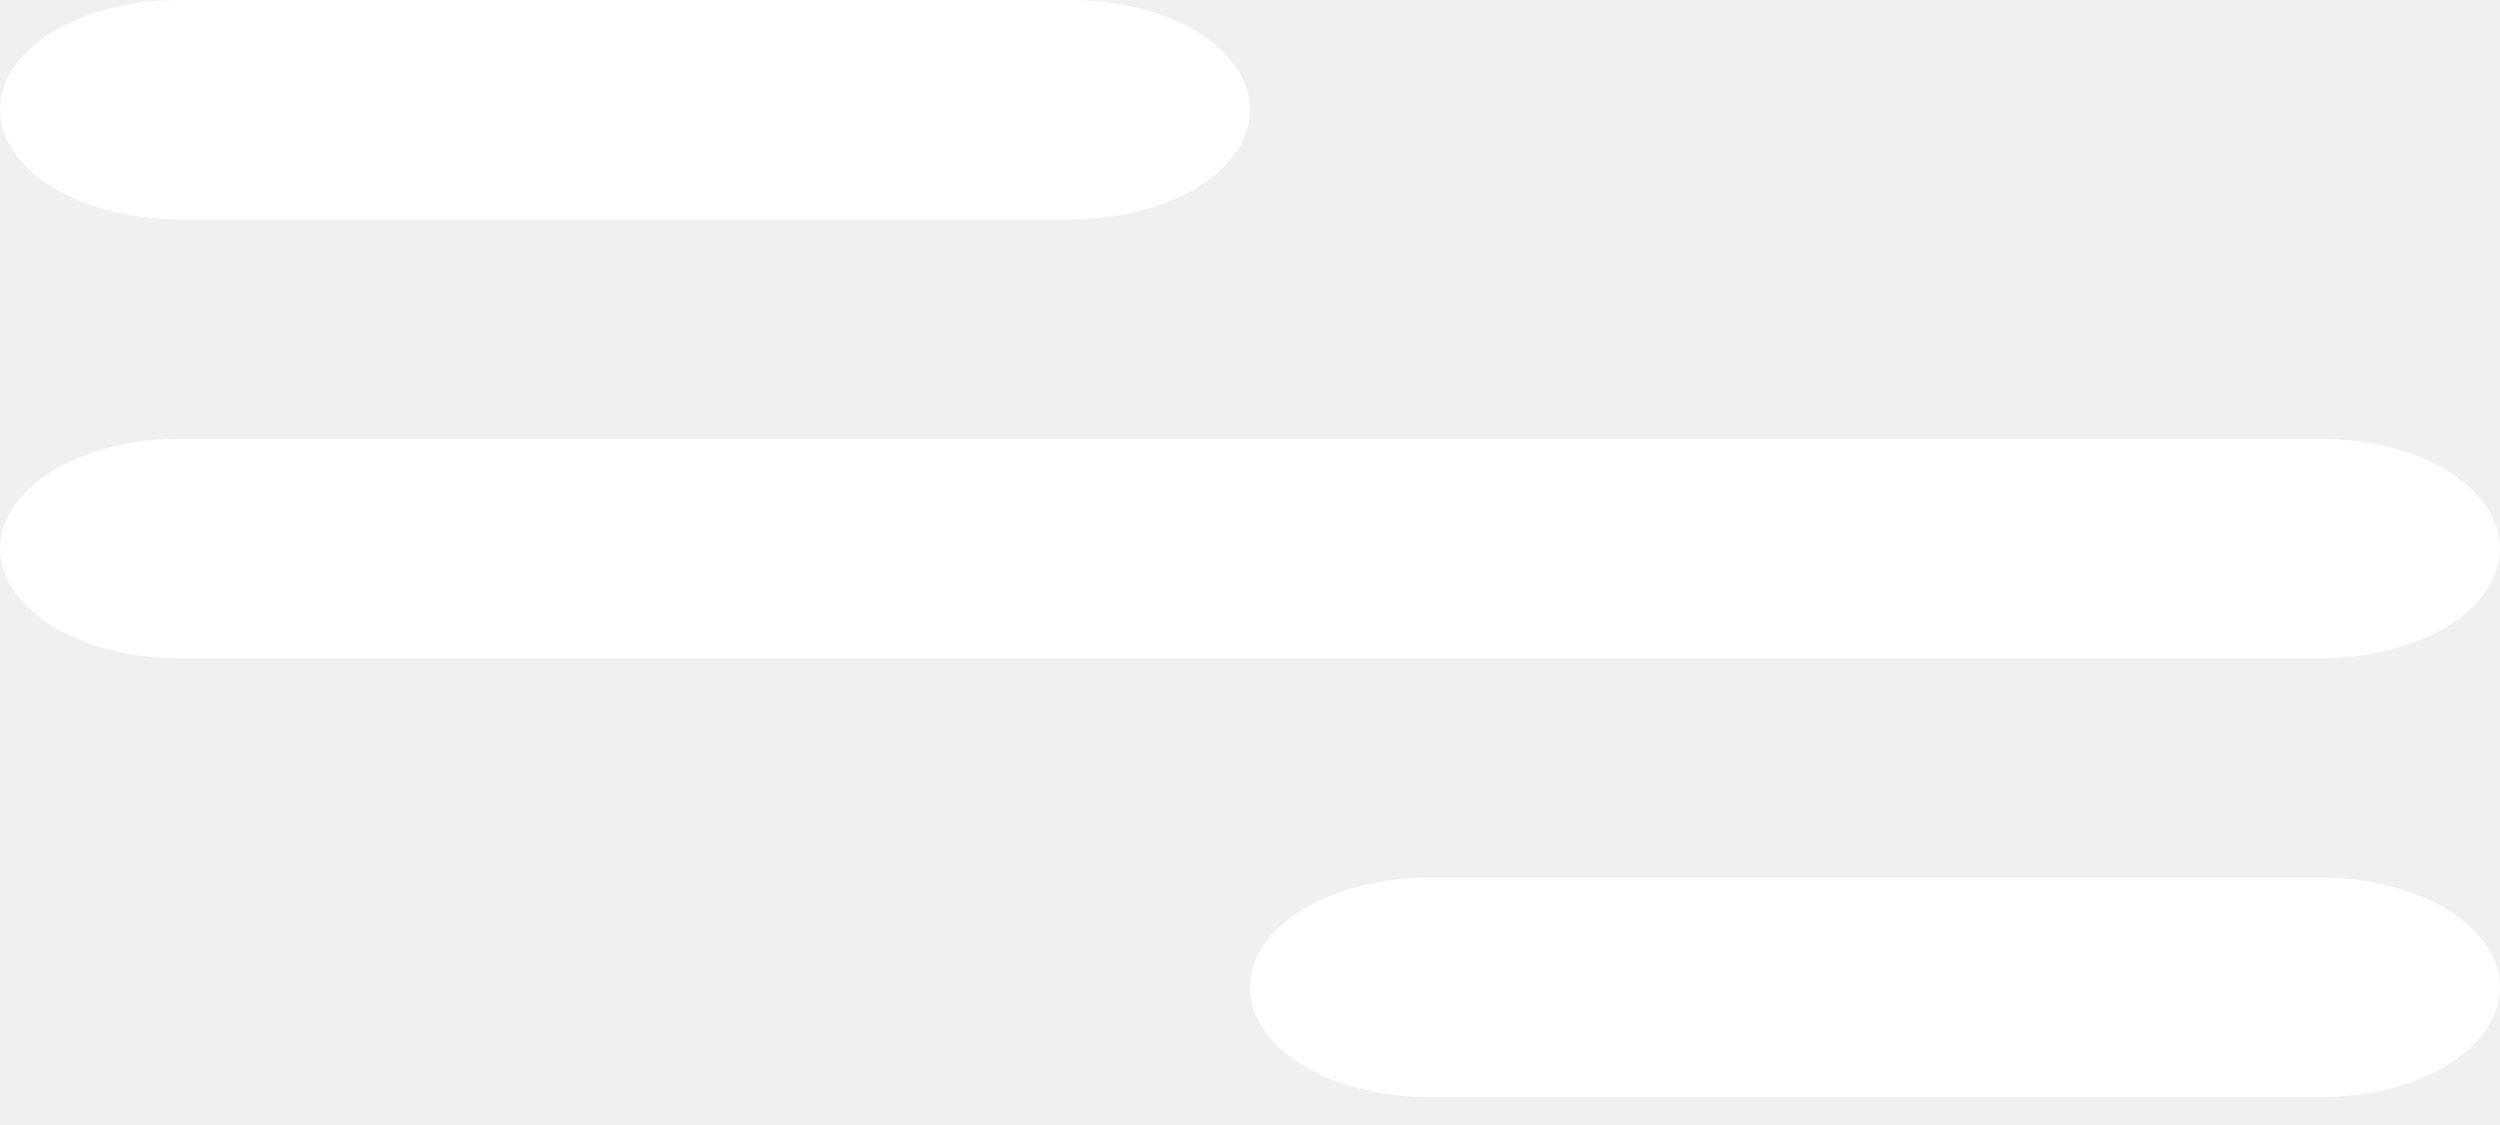
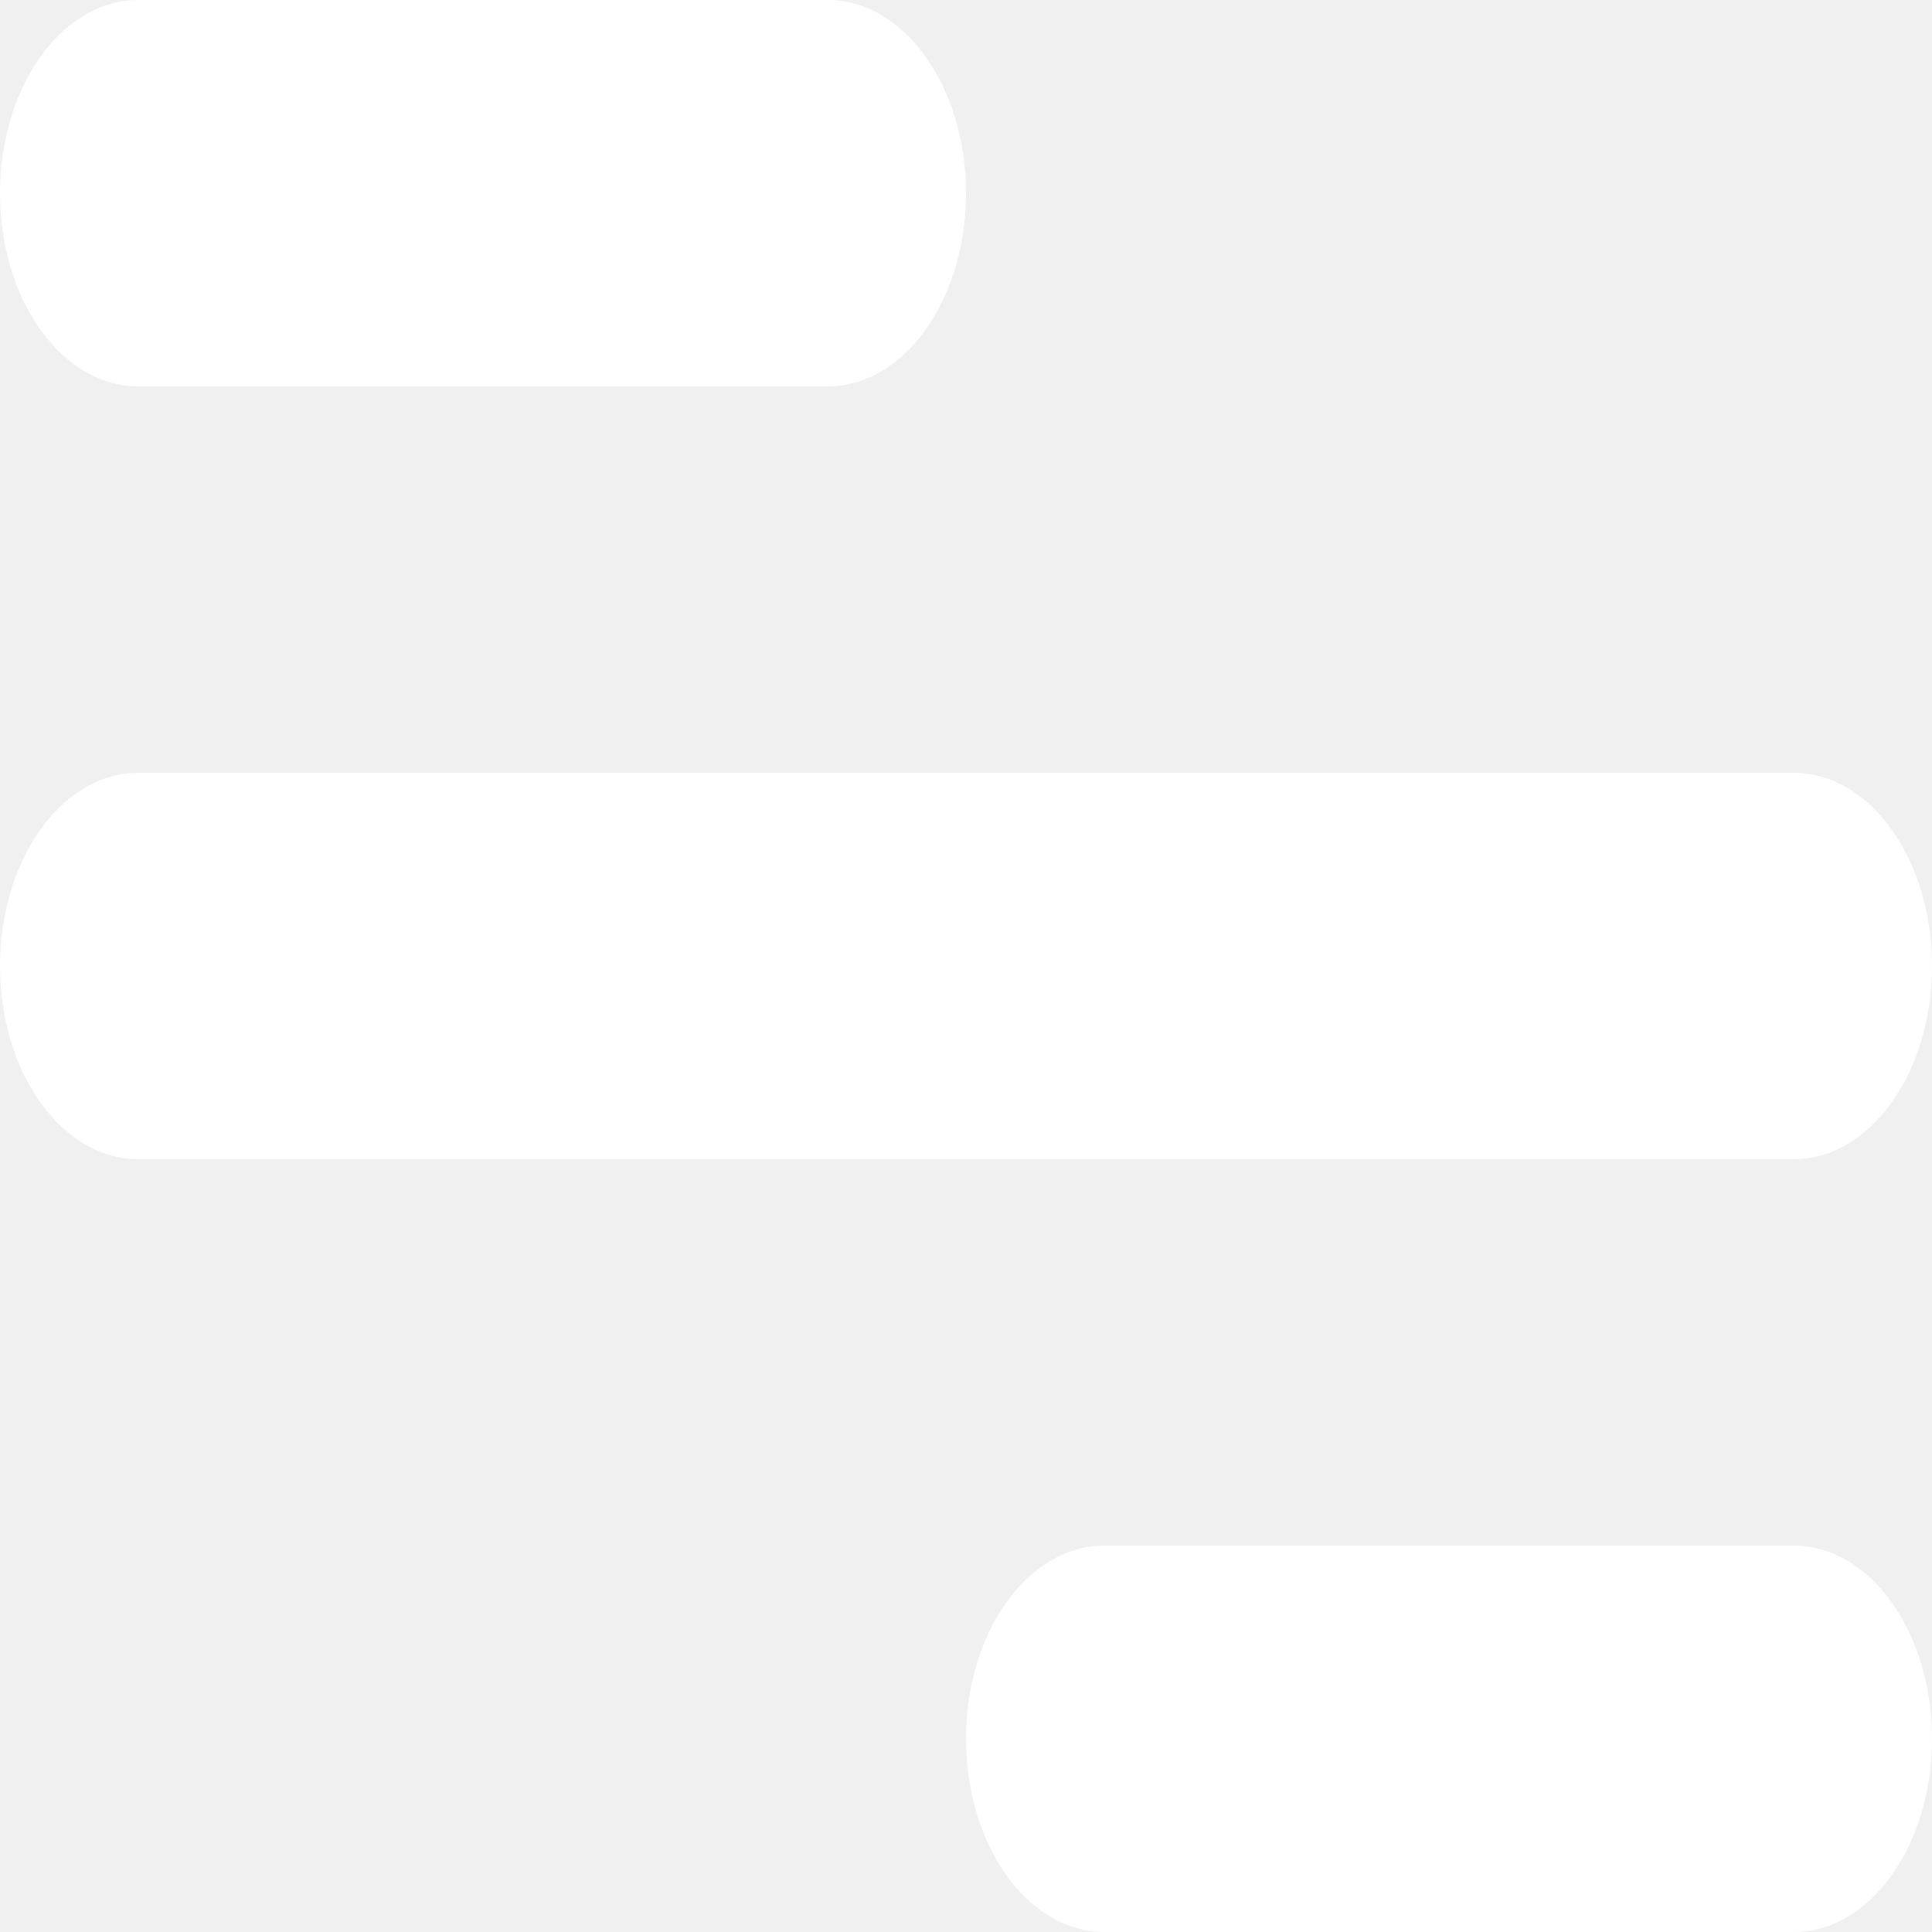
- <svg xmlns="http://www.w3.org/2000/svg" width="20" height="9" viewBox="0 0 20 9" fill="none">
-   <path d="M1.429 0H8.571C8.95 0 9.314 0.092 9.582 0.257C9.849 0.422 10 0.645 10 0.878C10 1.11 9.849 1.334 9.582 1.498C9.314 1.663 8.95 1.755 8.571 1.755H1.429C1.05 1.755 0.686 1.663 0.418 1.498C0.151 1.334 0 1.11 0 0.878C0 0.645 0.151 0.422 0.418 0.257C0.686 0.092 1.05 0 1.429 0ZM11.429 7.021H18.571C18.95 7.021 19.314 7.114 19.582 7.278C19.849 7.443 20 7.666 20 7.899C20 8.132 19.849 8.355 19.582 8.519C19.314 8.684 18.95 8.777 18.571 8.777H11.429C11.05 8.777 10.686 8.684 10.418 8.519C10.15 8.355 10 8.132 10 7.899C10 7.666 10.15 7.443 10.418 7.278C10.686 7.114 11.05 7.021 11.429 7.021ZM1.429 3.511H18.571C18.95 3.511 19.314 3.603 19.582 3.768C19.849 3.932 20 4.155 20 4.388C20 4.621 19.849 4.844 19.582 5.009C19.314 5.173 18.95 5.266 18.571 5.266H1.429C1.05 5.266 0.686 5.173 0.418 5.009C0.151 4.844 0 4.621 0 4.388C0 4.155 0.151 3.932 0.418 3.768C0.686 3.603 1.05 3.511 1.429 3.511Z" fill="white" />
+ <svg xmlns="http://www.w3.org/2000/svg" width="16" height="16" viewBox="0 0 16 16" fill="none">
+   <path d="M1.143 0H6.857C7.16 0 7.451 0.169 7.665 0.469C7.88 0.769 8 1.176 8 1.6C8 2.024 7.88 2.431 7.665 2.731C7.451 3.031 7.16 3.2 6.857 3.2H1.143C0.84 3.2 0.549 3.031 0.335 2.731C0.12 2.431 0 2.024 0 1.6C0 1.176 0.12 0.769 0.335 0.469C0.549 0.169 0.84 0 1.143 0ZM9.143 12.8H14.857C15.16 12.8 15.451 12.969 15.665 13.269C15.88 13.569 16 13.976 16 14.4C16 14.824 15.88 15.231 15.665 15.531C15.451 15.831 15.16 16 14.857 16H9.143C8.84 16 8.549 15.831 8.335 15.531C8.12 15.231 8 14.824 8 14.4C8 13.976 8.12 13.569 8.335 13.269C8.549 12.969 8.84 12.8 9.143 12.8ZM1.143 6.4H14.857C15.16 6.4 15.451 6.569 15.665 6.869C15.88 7.169 16 7.576 16 8C16 8.424 15.88 8.831 15.665 9.131C15.451 9.431 15.16 9.6 14.857 9.6H1.143C0.84 9.6 0.549 9.431 0.335 9.131C0.12 8.831 0 8.424 0 8C0 7.576 0.12 7.169 0.335 6.869C0.549 6.569 0.84 6.4 1.143 6.4Z" fill="white" />
</svg>
